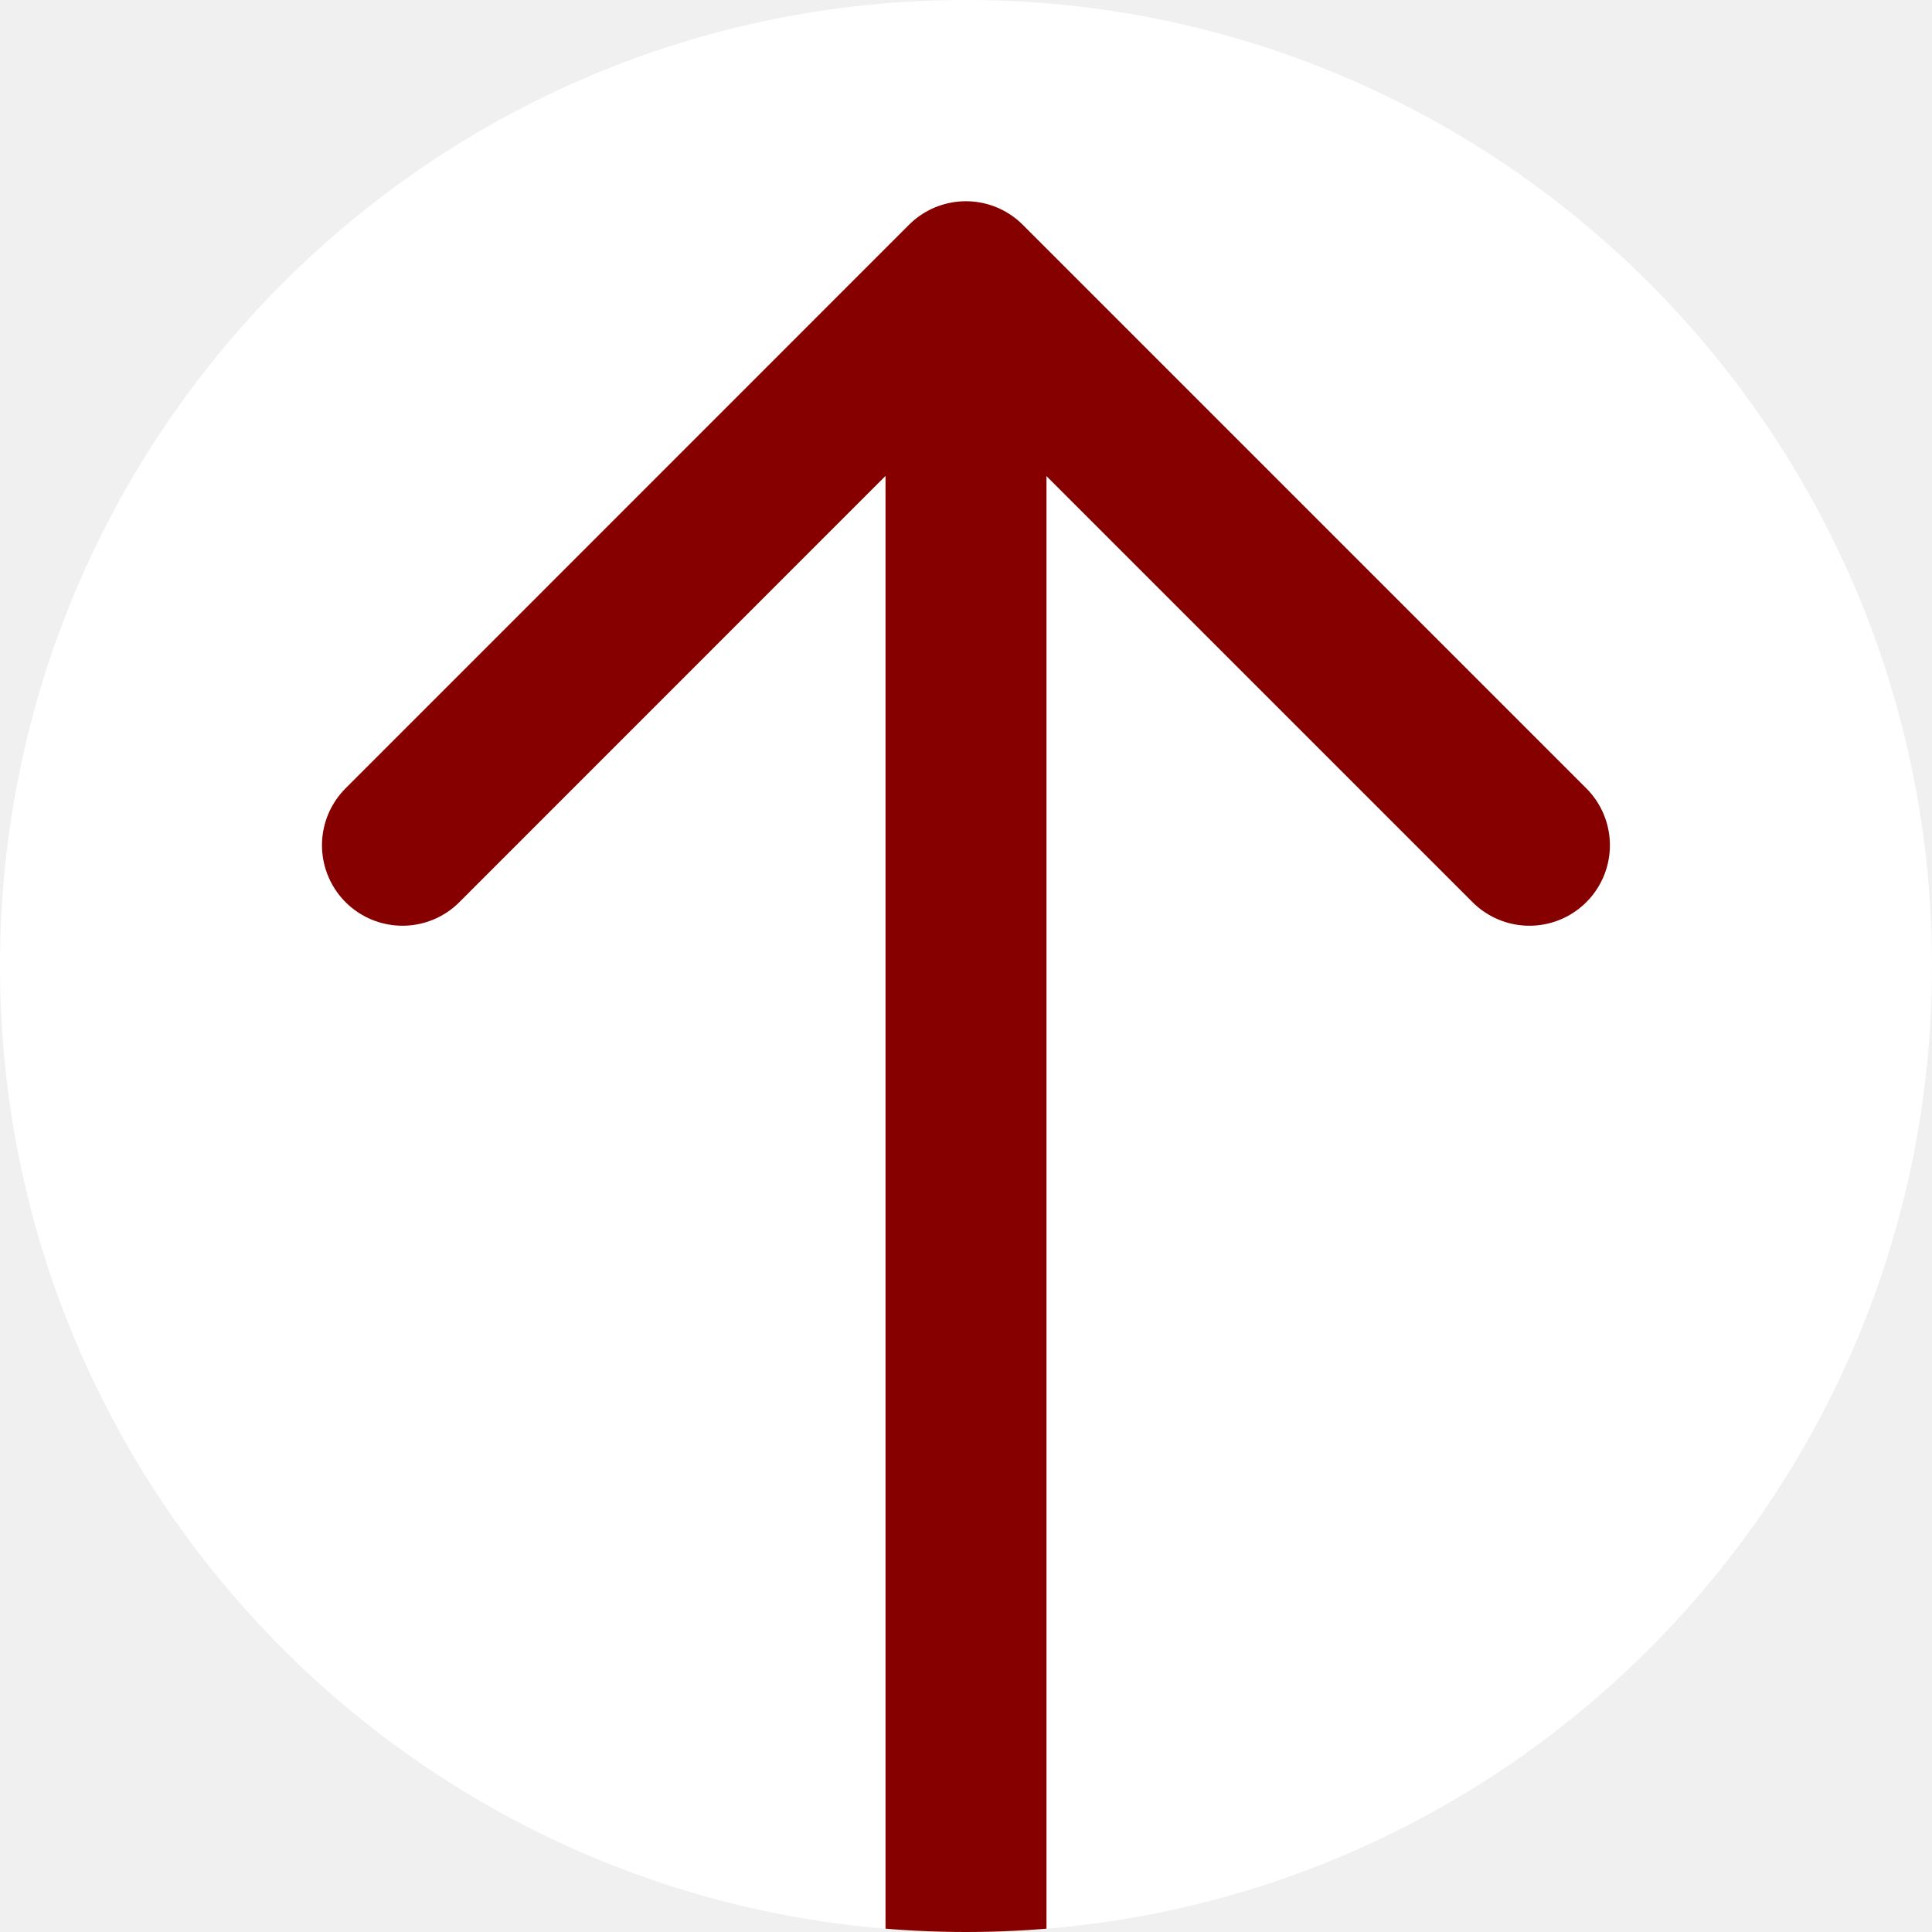
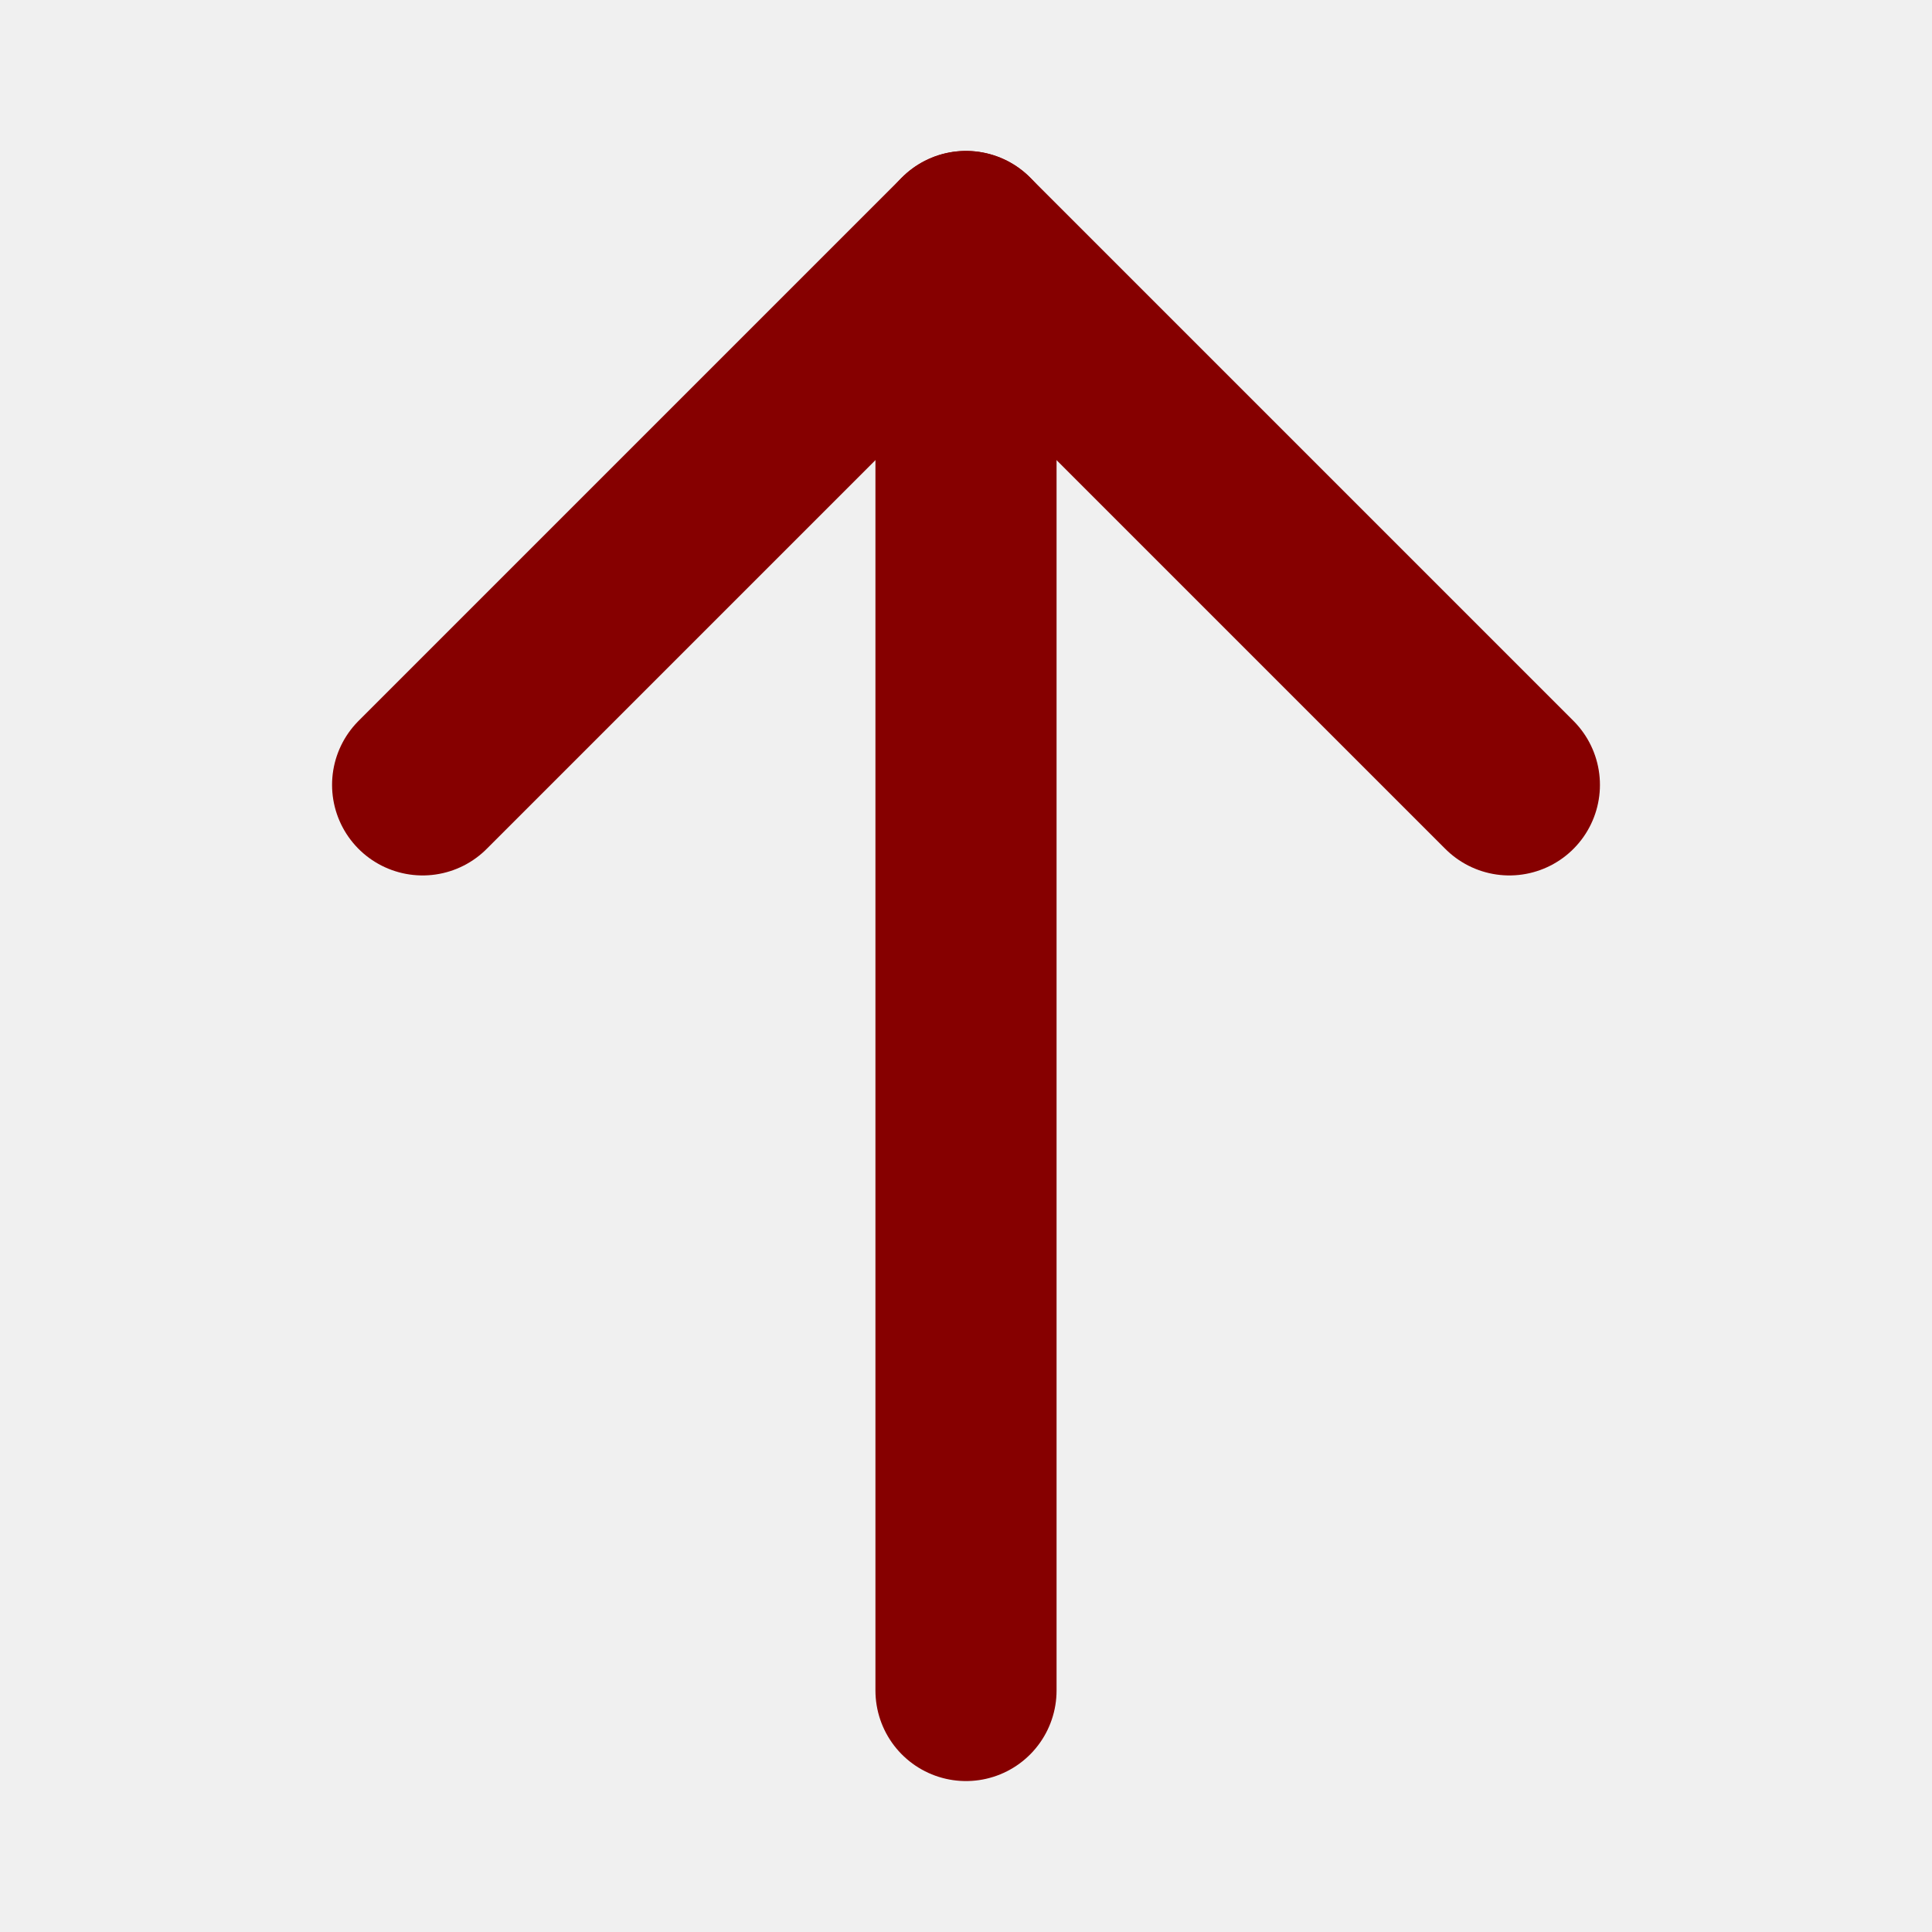
<svg xmlns="http://www.w3.org/2000/svg" width="16" height="16" viewBox="0 0 16 16" fill="none">
-   <g clip-path="url(#clip0_170_111)">
-     <rect width="16" height="16" rx="8" transform="matrix(0 -1 -1 0 16 16)" fill="white" />
-     <path d="M8 16L8 3" stroke="#860000" stroke-width="1.333" stroke-linecap="round" stroke-linejoin="round" />
-     <path d="M12.666 7L7.999 2.333L3.333 7" stroke="#860000" stroke-width="1.333" stroke-linecap="round" stroke-linejoin="round" />
-   </g>
-   <defs>
-     <clipPath id="clip0_170_111">
-       <rect width="16" height="16" rx="8" transform="matrix(0 -1 -1 0 16 16)" fill="white" />
-     </clipPath>
-   </defs>
+   <path d="M8 14V2" stroke="#860000" stroke-width="1.5" stroke-linecap="round" stroke-linejoin="round" />
+   <path d="M12.5 6.5L8 2L3.5 6.5" stroke="#860000" stroke-width="1.5" stroke-linecap="round" stroke-linejoin="round" />
</svg>
